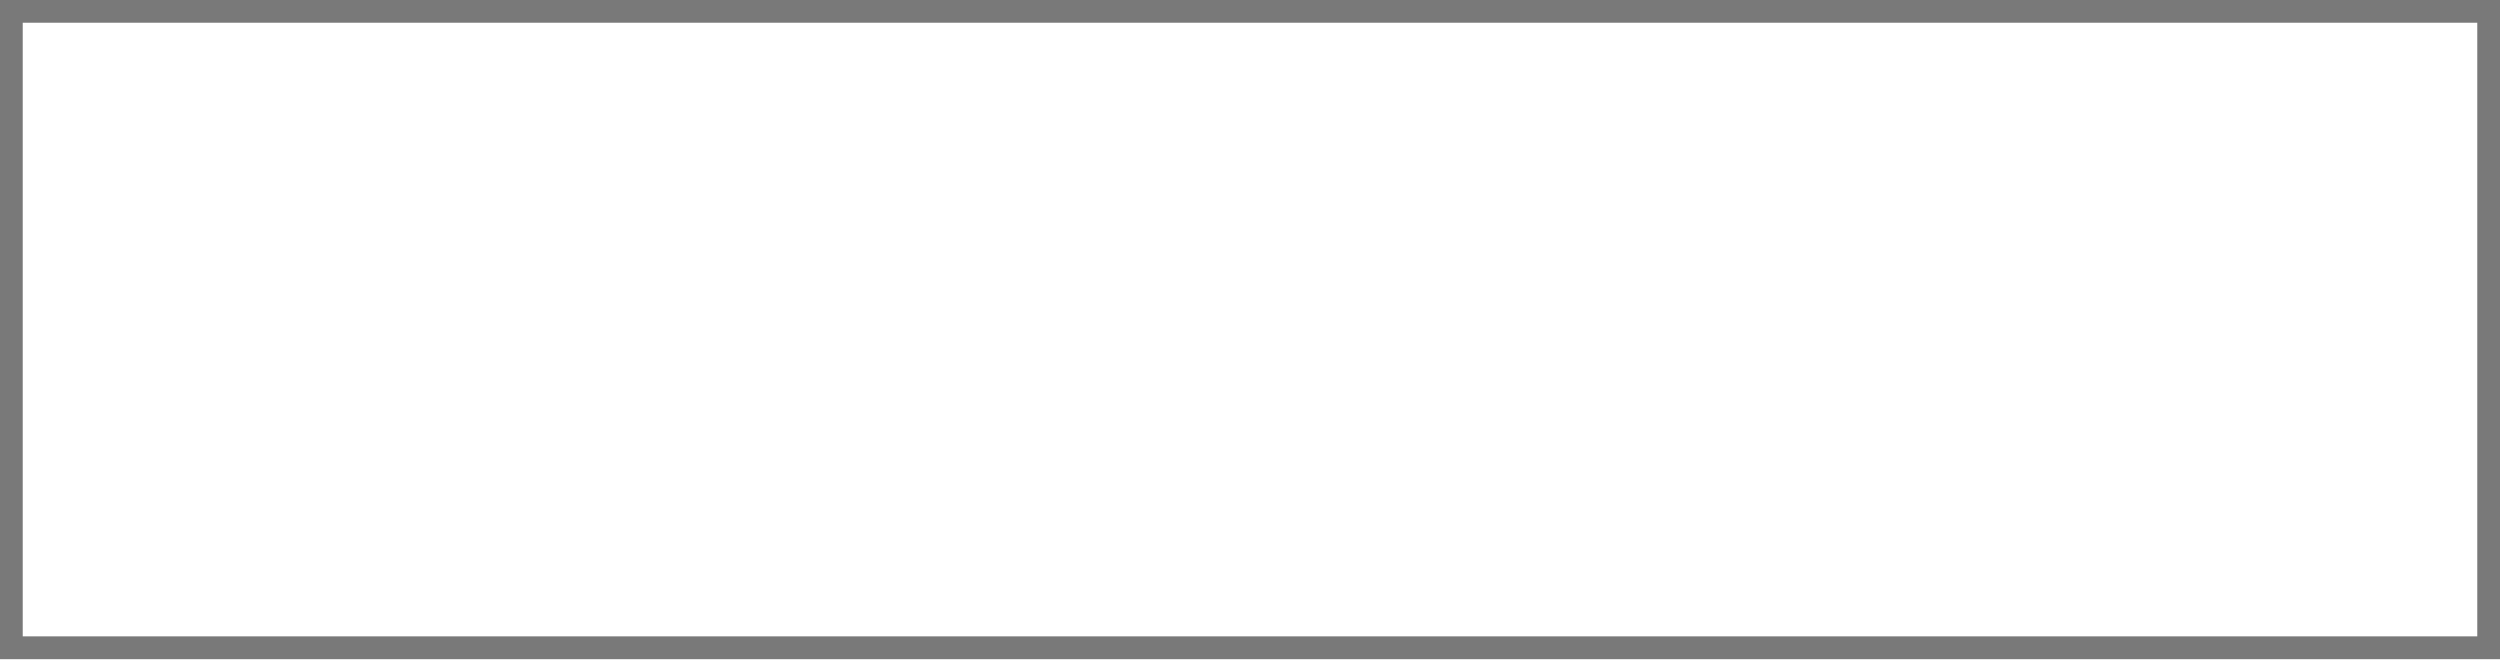
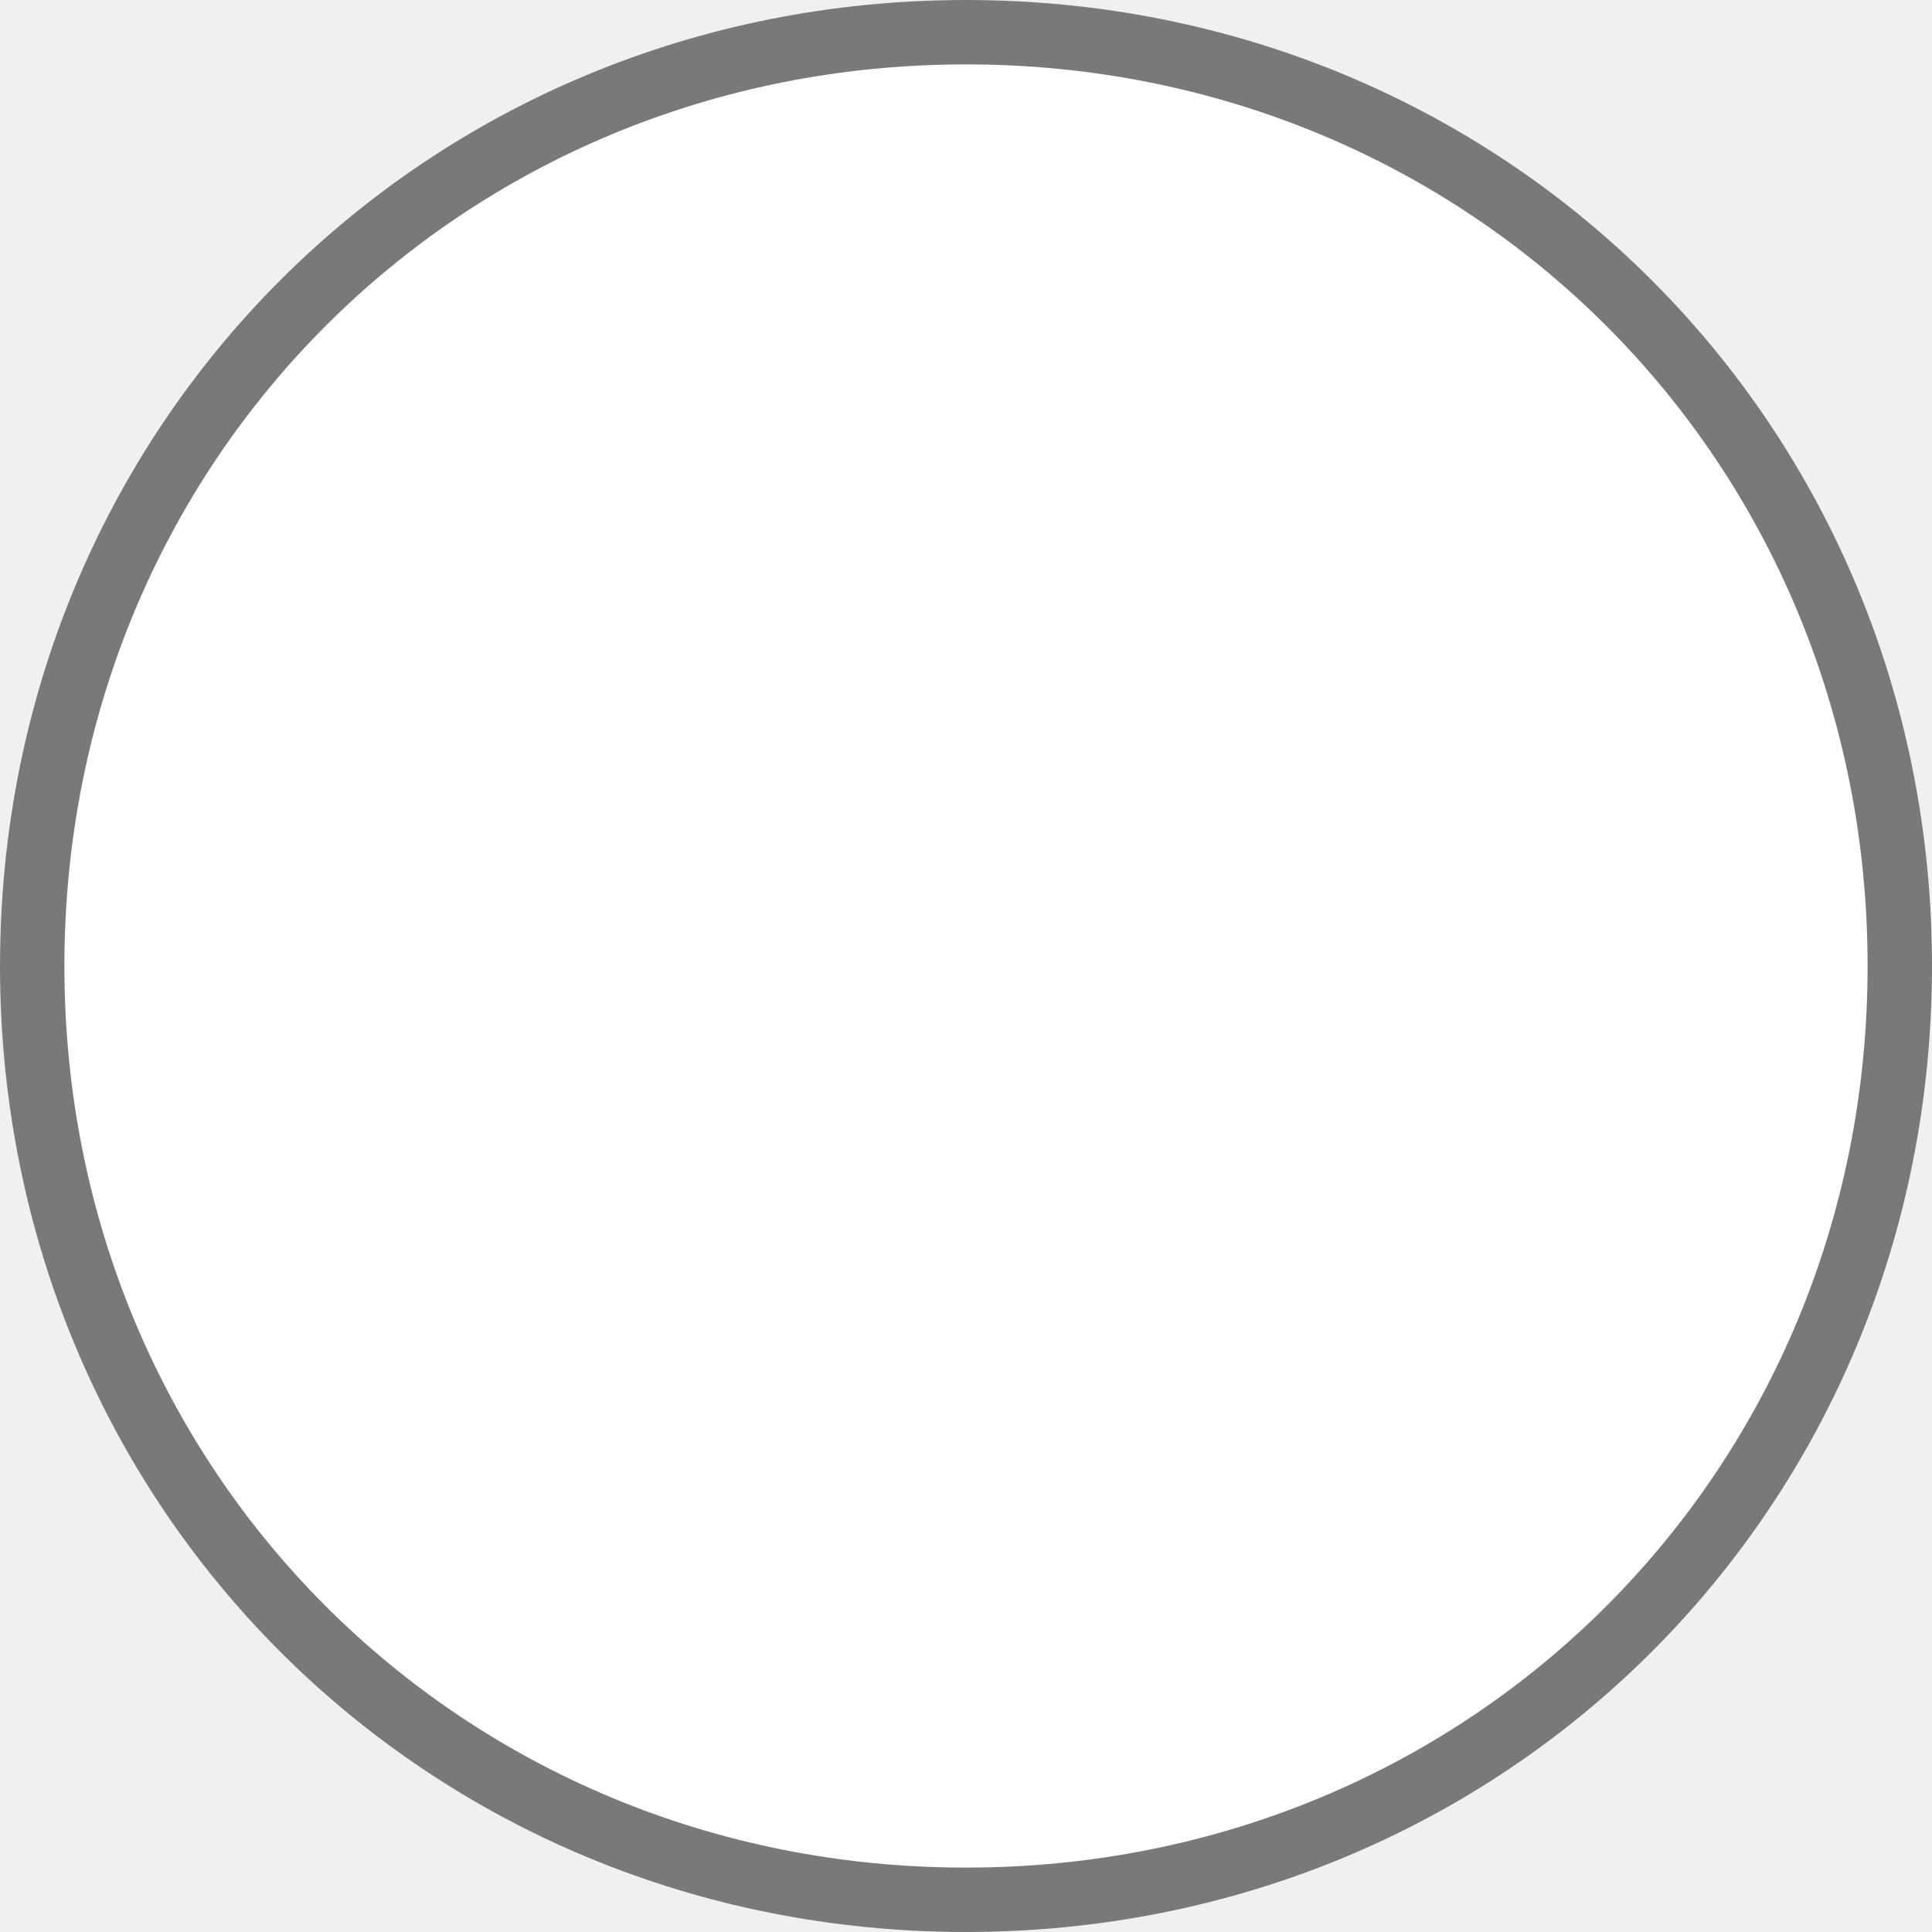
- <svg xmlns="http://www.w3.org/2000/svg" version="1.1" width="110px" height="29px">
-   <defs>
-     <mask fill="white" id="clip623">
-       <path d="M 0 29  L 0 0  L 110 0  L 110 29  L 73.564 29  L 0 29  Z " fill-rule="evenodd" />
-     </mask>
-   </defs>
-   <g transform="matrix(1 0 0 1 -959 -3125 )">
-     <path d="M 0 29  L 0 0  L 110 0  L 110 29  L 73.564 29  L 0 29  Z " fill-rule="nonzero" fill="#ffffff" stroke="none" transform="matrix(1 0 0 1 959 3125 )" />
-     <path d="M 0 29  L 0 0  L 110 0  L 110 29  L 73.564 29  L 0 29  Z " stroke-width="2" stroke="#797979" fill="none" transform="matrix(1 0 0 1 959 3125 )" mask="url(#clip623)" />
+ <svg xmlns="http://www.w3.org/2000/svg" version="1.1" width="30px" height="30px">
+   <g transform="matrix(1 0 0 1 -482 -3883 )">
+     <path d="M 497 3883  C 505.4 3883  512 3889.6  512 3898  C 512 3906.4  505.4 3913  497 3913  C 488.6 3913  482 3906.4  482 3898  C 482 3889.6  488.6 3883  497 3883  Z " fill-rule="nonzero" fill="#ffffff" stroke="none" />
+     <path d="M 497 3883.5  C 505.12 3883.5  511.5 3889.88  511.5 3898  C 511.5 3906.12  505.12 3912.5  497 3912.5  C 488.88 3912.5  482.5 3906.12  482.5 3898  C 482.5 3889.88  488.88 3883.5  497 3883.5  Z " stroke-width="1" stroke="#797979" fill="none" />
  </g>
</svg>
